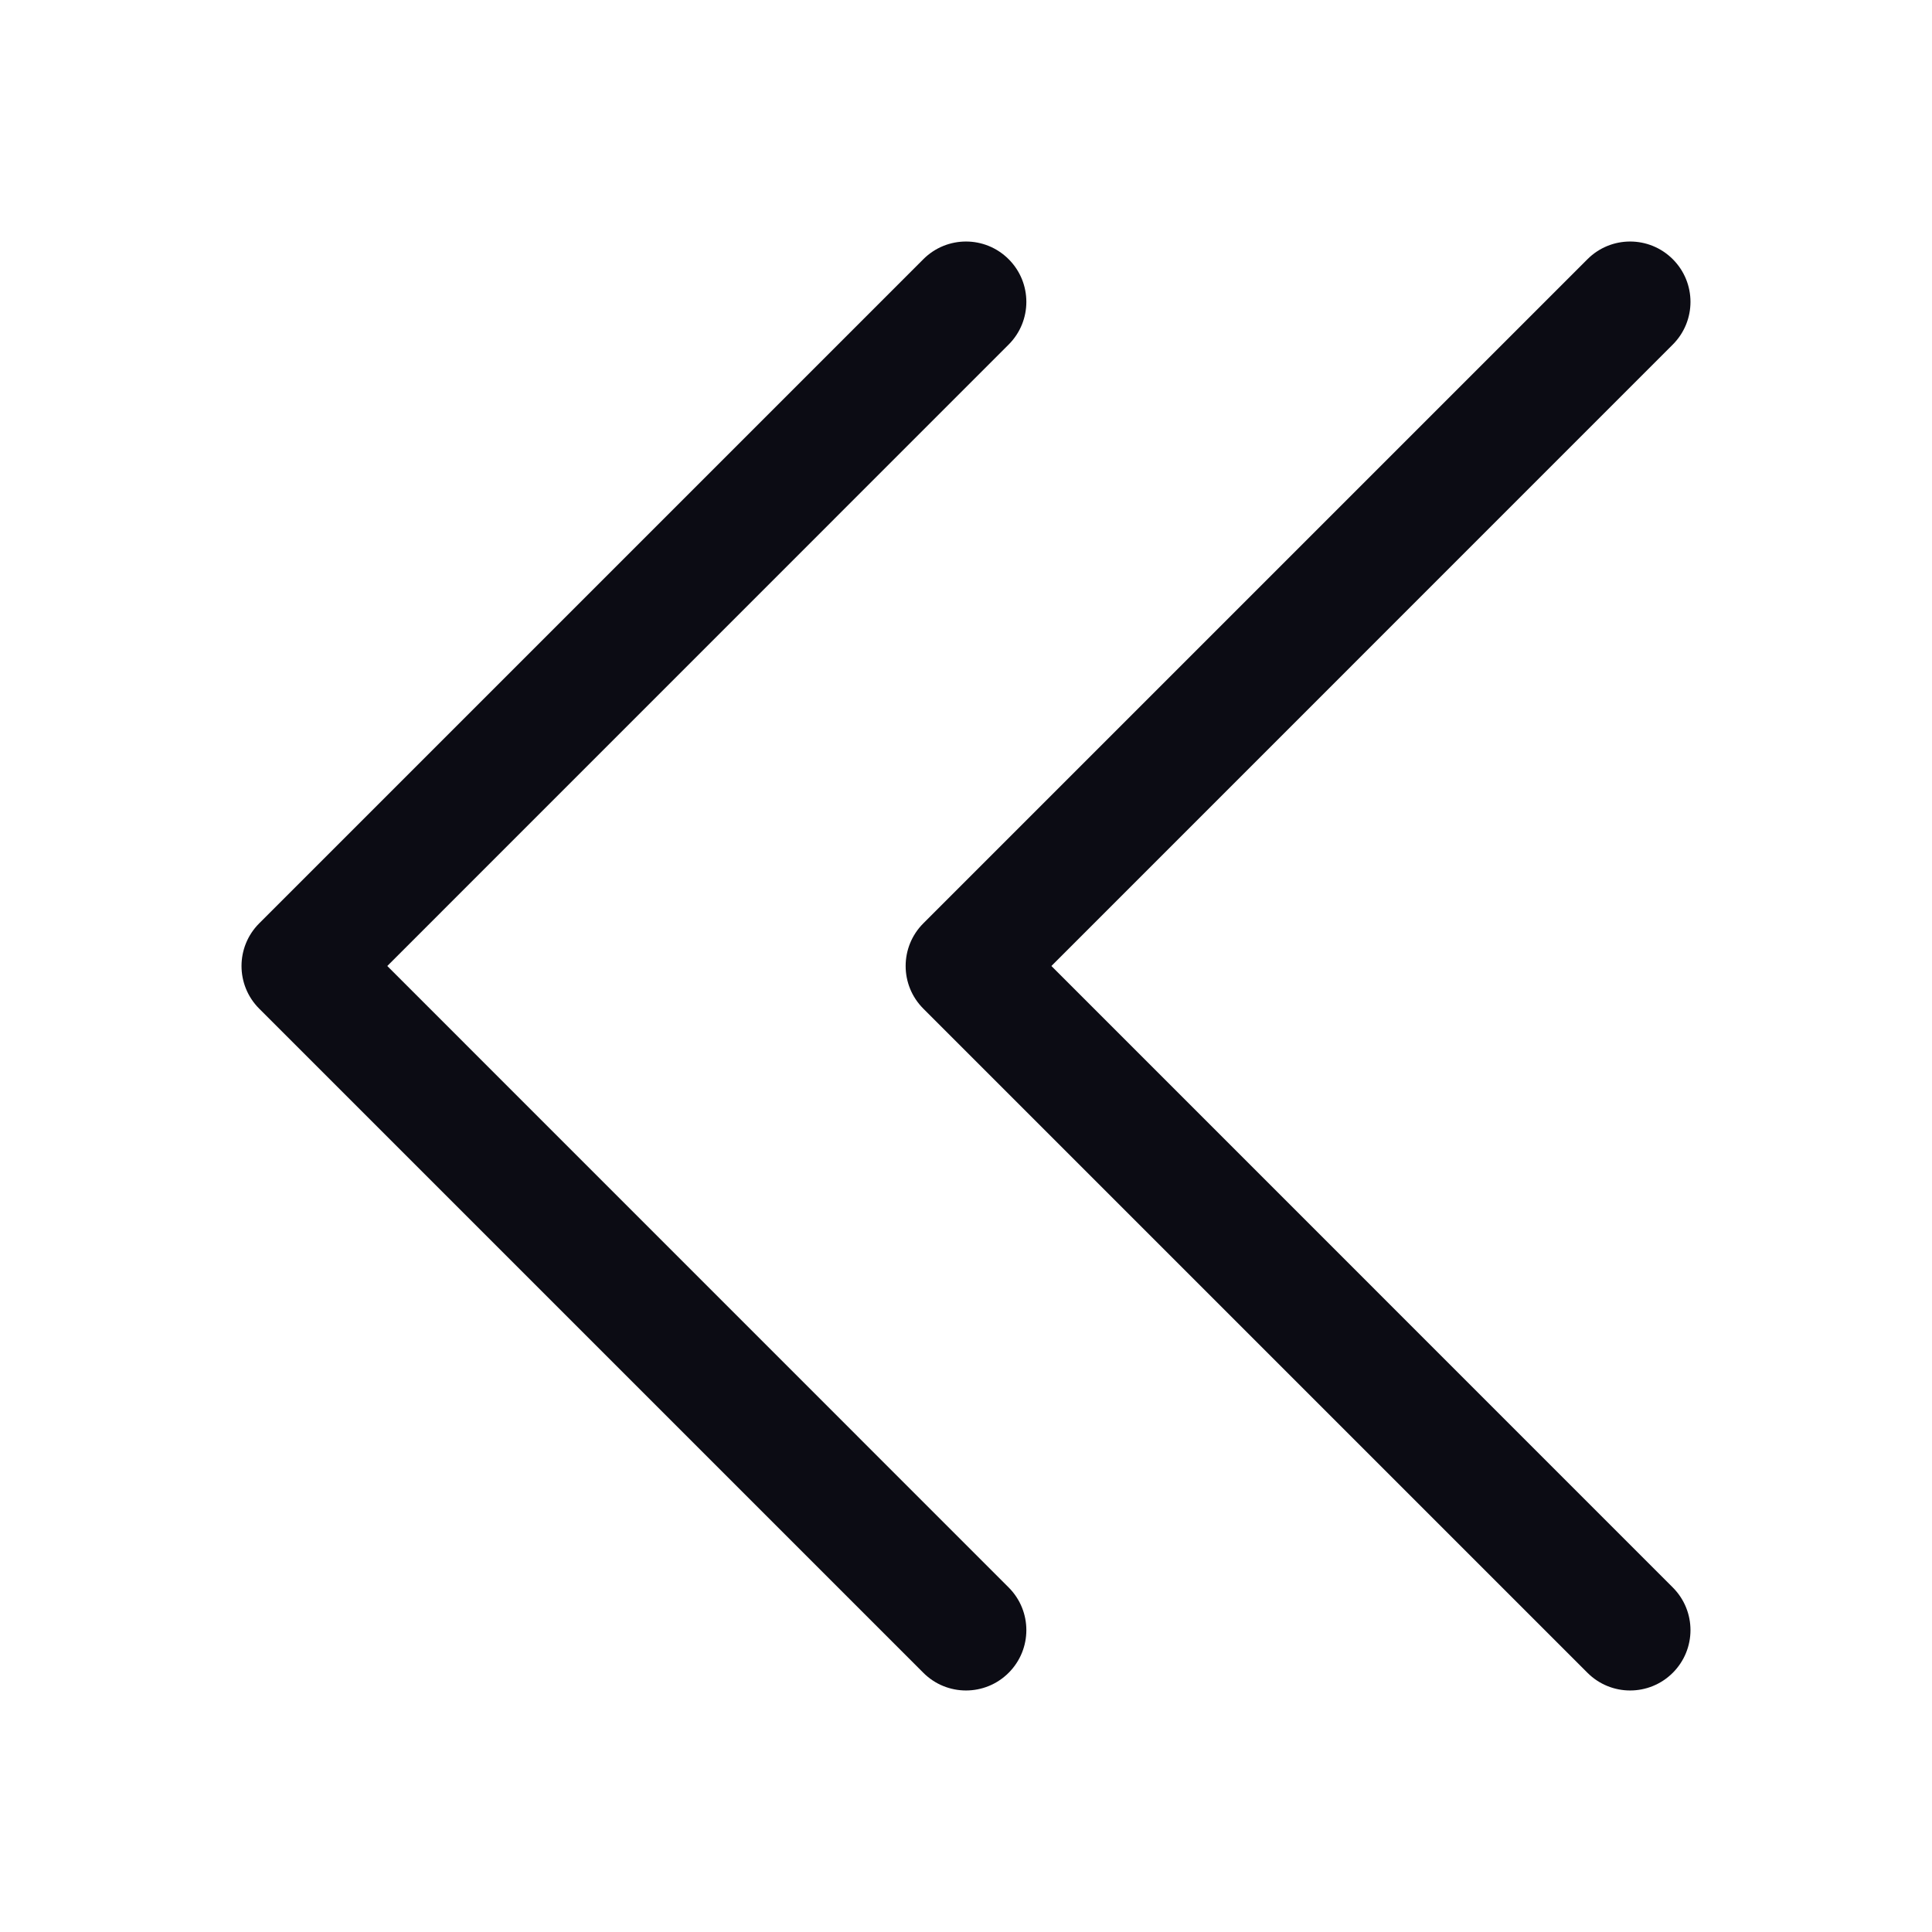
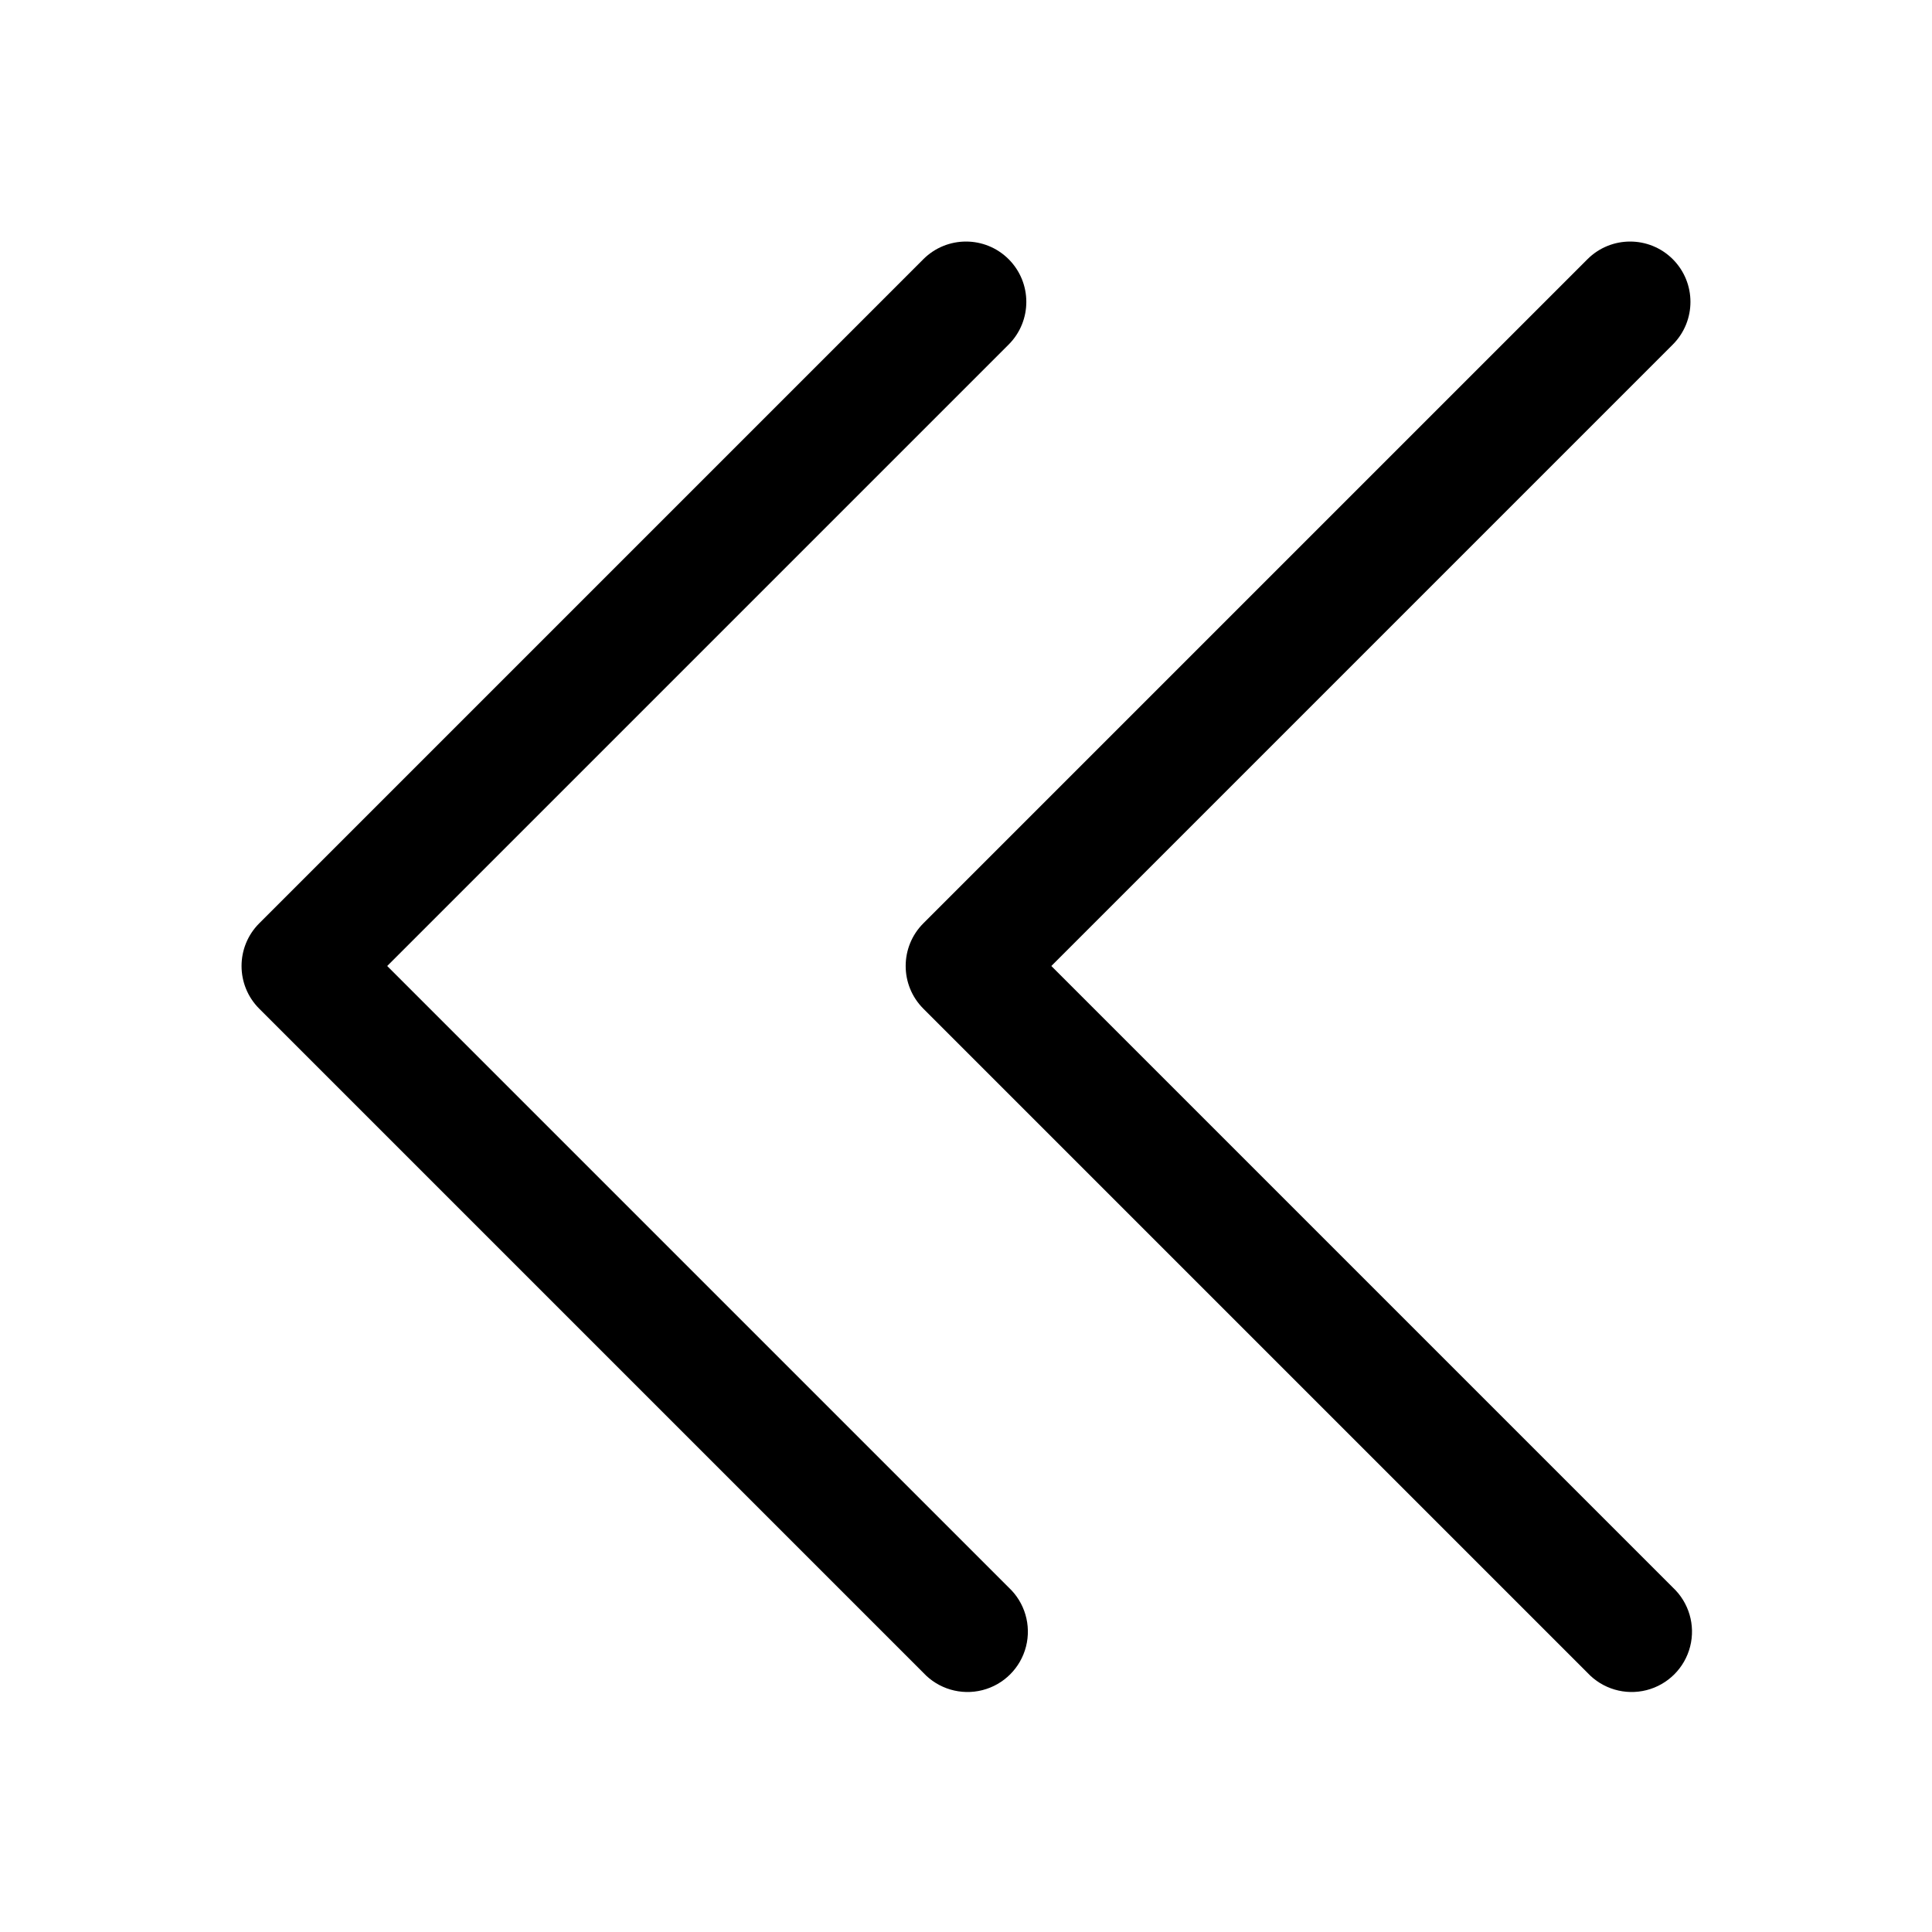
- <svg xmlns="http://www.w3.org/2000/svg" width="24" height="24" viewBox="0 0 24 24" fill="none">
-   <path fill-rule="evenodd" clip-rule="evenodd" d="M12.53 3.22C12.823 3.513 12.823 3.987 12.53 4.28L4.811 12L12.53 19.72C12.823 20.013 12.823 20.487 12.53 20.78C12.237 21.073 11.763 21.073 11.47 20.78L3.22 12.53C2.927 12.237 2.927 11.763 3.22 11.47L11.47 3.22C11.763 2.927 12.237 2.927 12.53 3.22ZM20.78 3.22C21.073 3.513 21.073 3.987 20.78 4.28L13.061 12L20.78 19.72C21.073 20.013 21.073 20.487 20.78 20.78C20.487 21.073 20.013 21.073 19.72 20.78L11.47 12.53C11.177 12.237 11.177 11.763 11.47 11.47L19.72 3.22C20.013 2.927 20.487 2.927 20.78 3.22Z" fill="#0C0C14" />
+ <svg xmlns="http://www.w3.org/2000/svg" width="24" height="24" viewBox="0 0 24 24">
+   <g class="ic-chevrons-left">
+     <path fill-rule="evenodd" d="M12.53 3.22a.75.75 0 0 1 0 1.06L4.81 12l7.72 7.72a.75.75 0 1 1-1.06 1.06l-8.25-8.25a.75.75 0 0 1 0-1.06l8.25-8.25a.75.75 0 0 1 1.06 0Zm8.25 0a.75.75 0 0 1 0 1.06L13.06 12l7.72 7.72a.75.75 0 1 1-1.06 1.06l-8.25-8.25a.75.75 0 0 1 0-1.06l8.25-8.25a.75.75 0 0 1 1.06 0Z" class="Icon" />
+   </g>
</svg>
